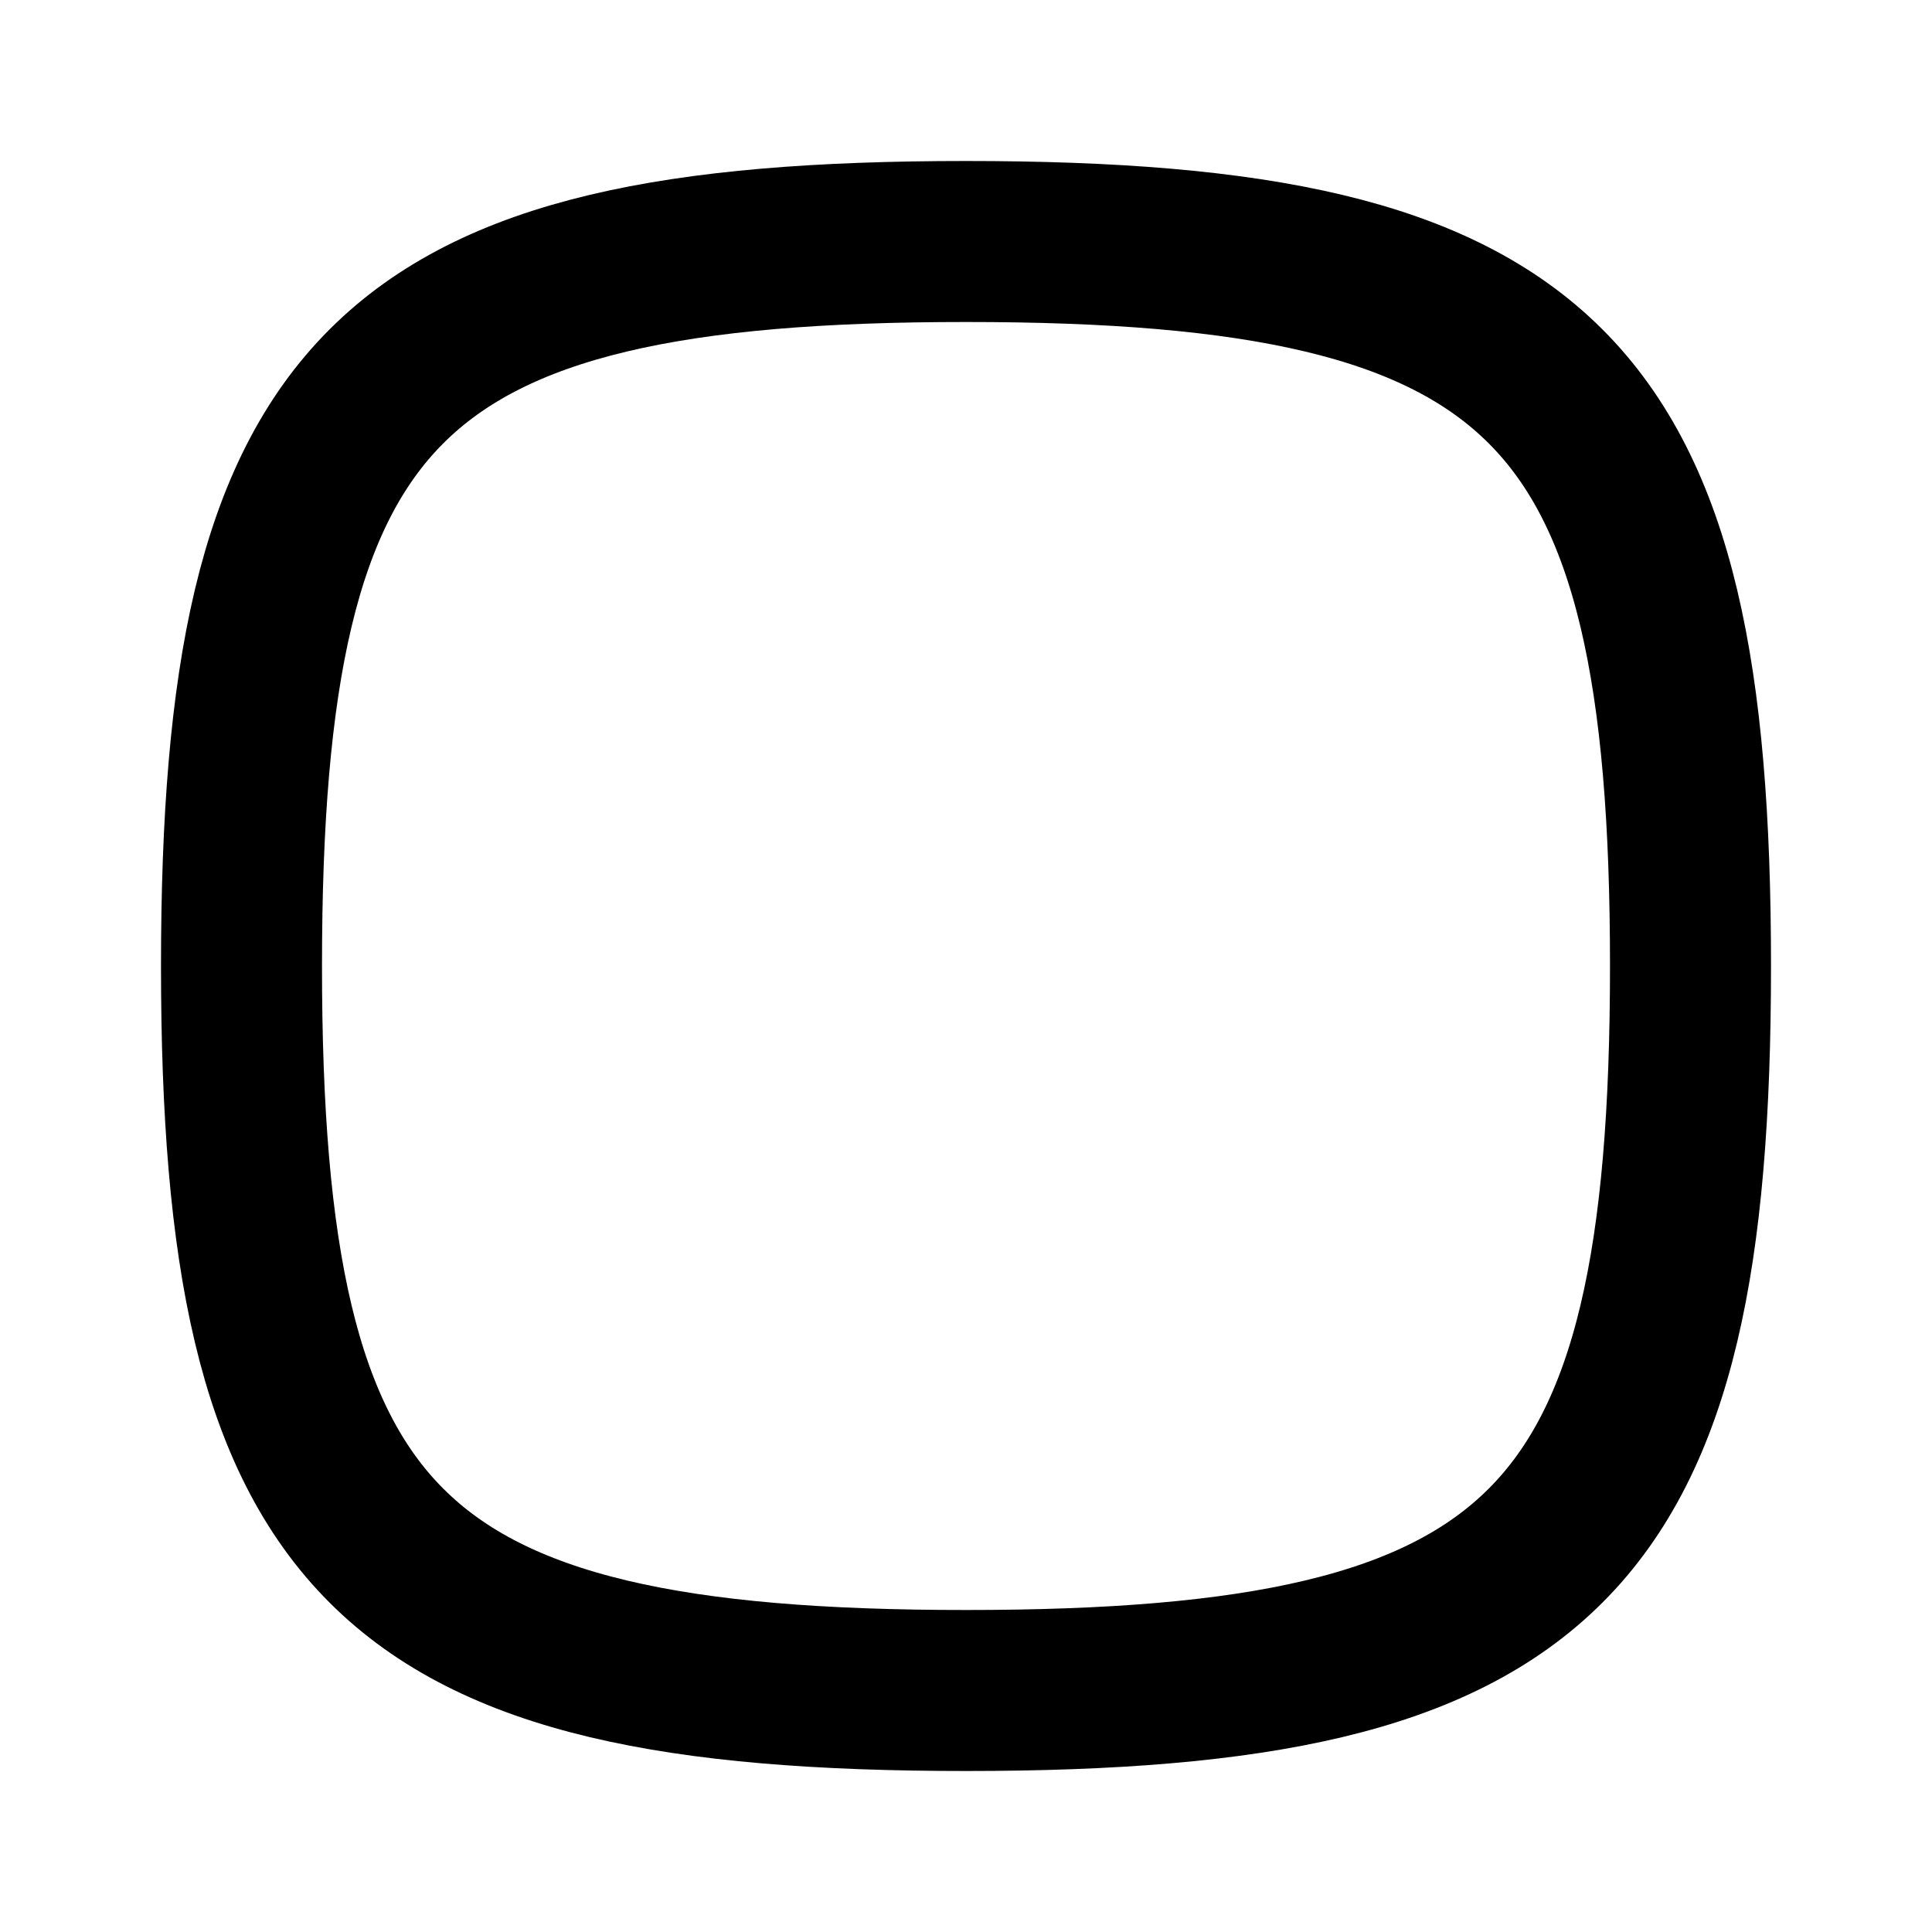
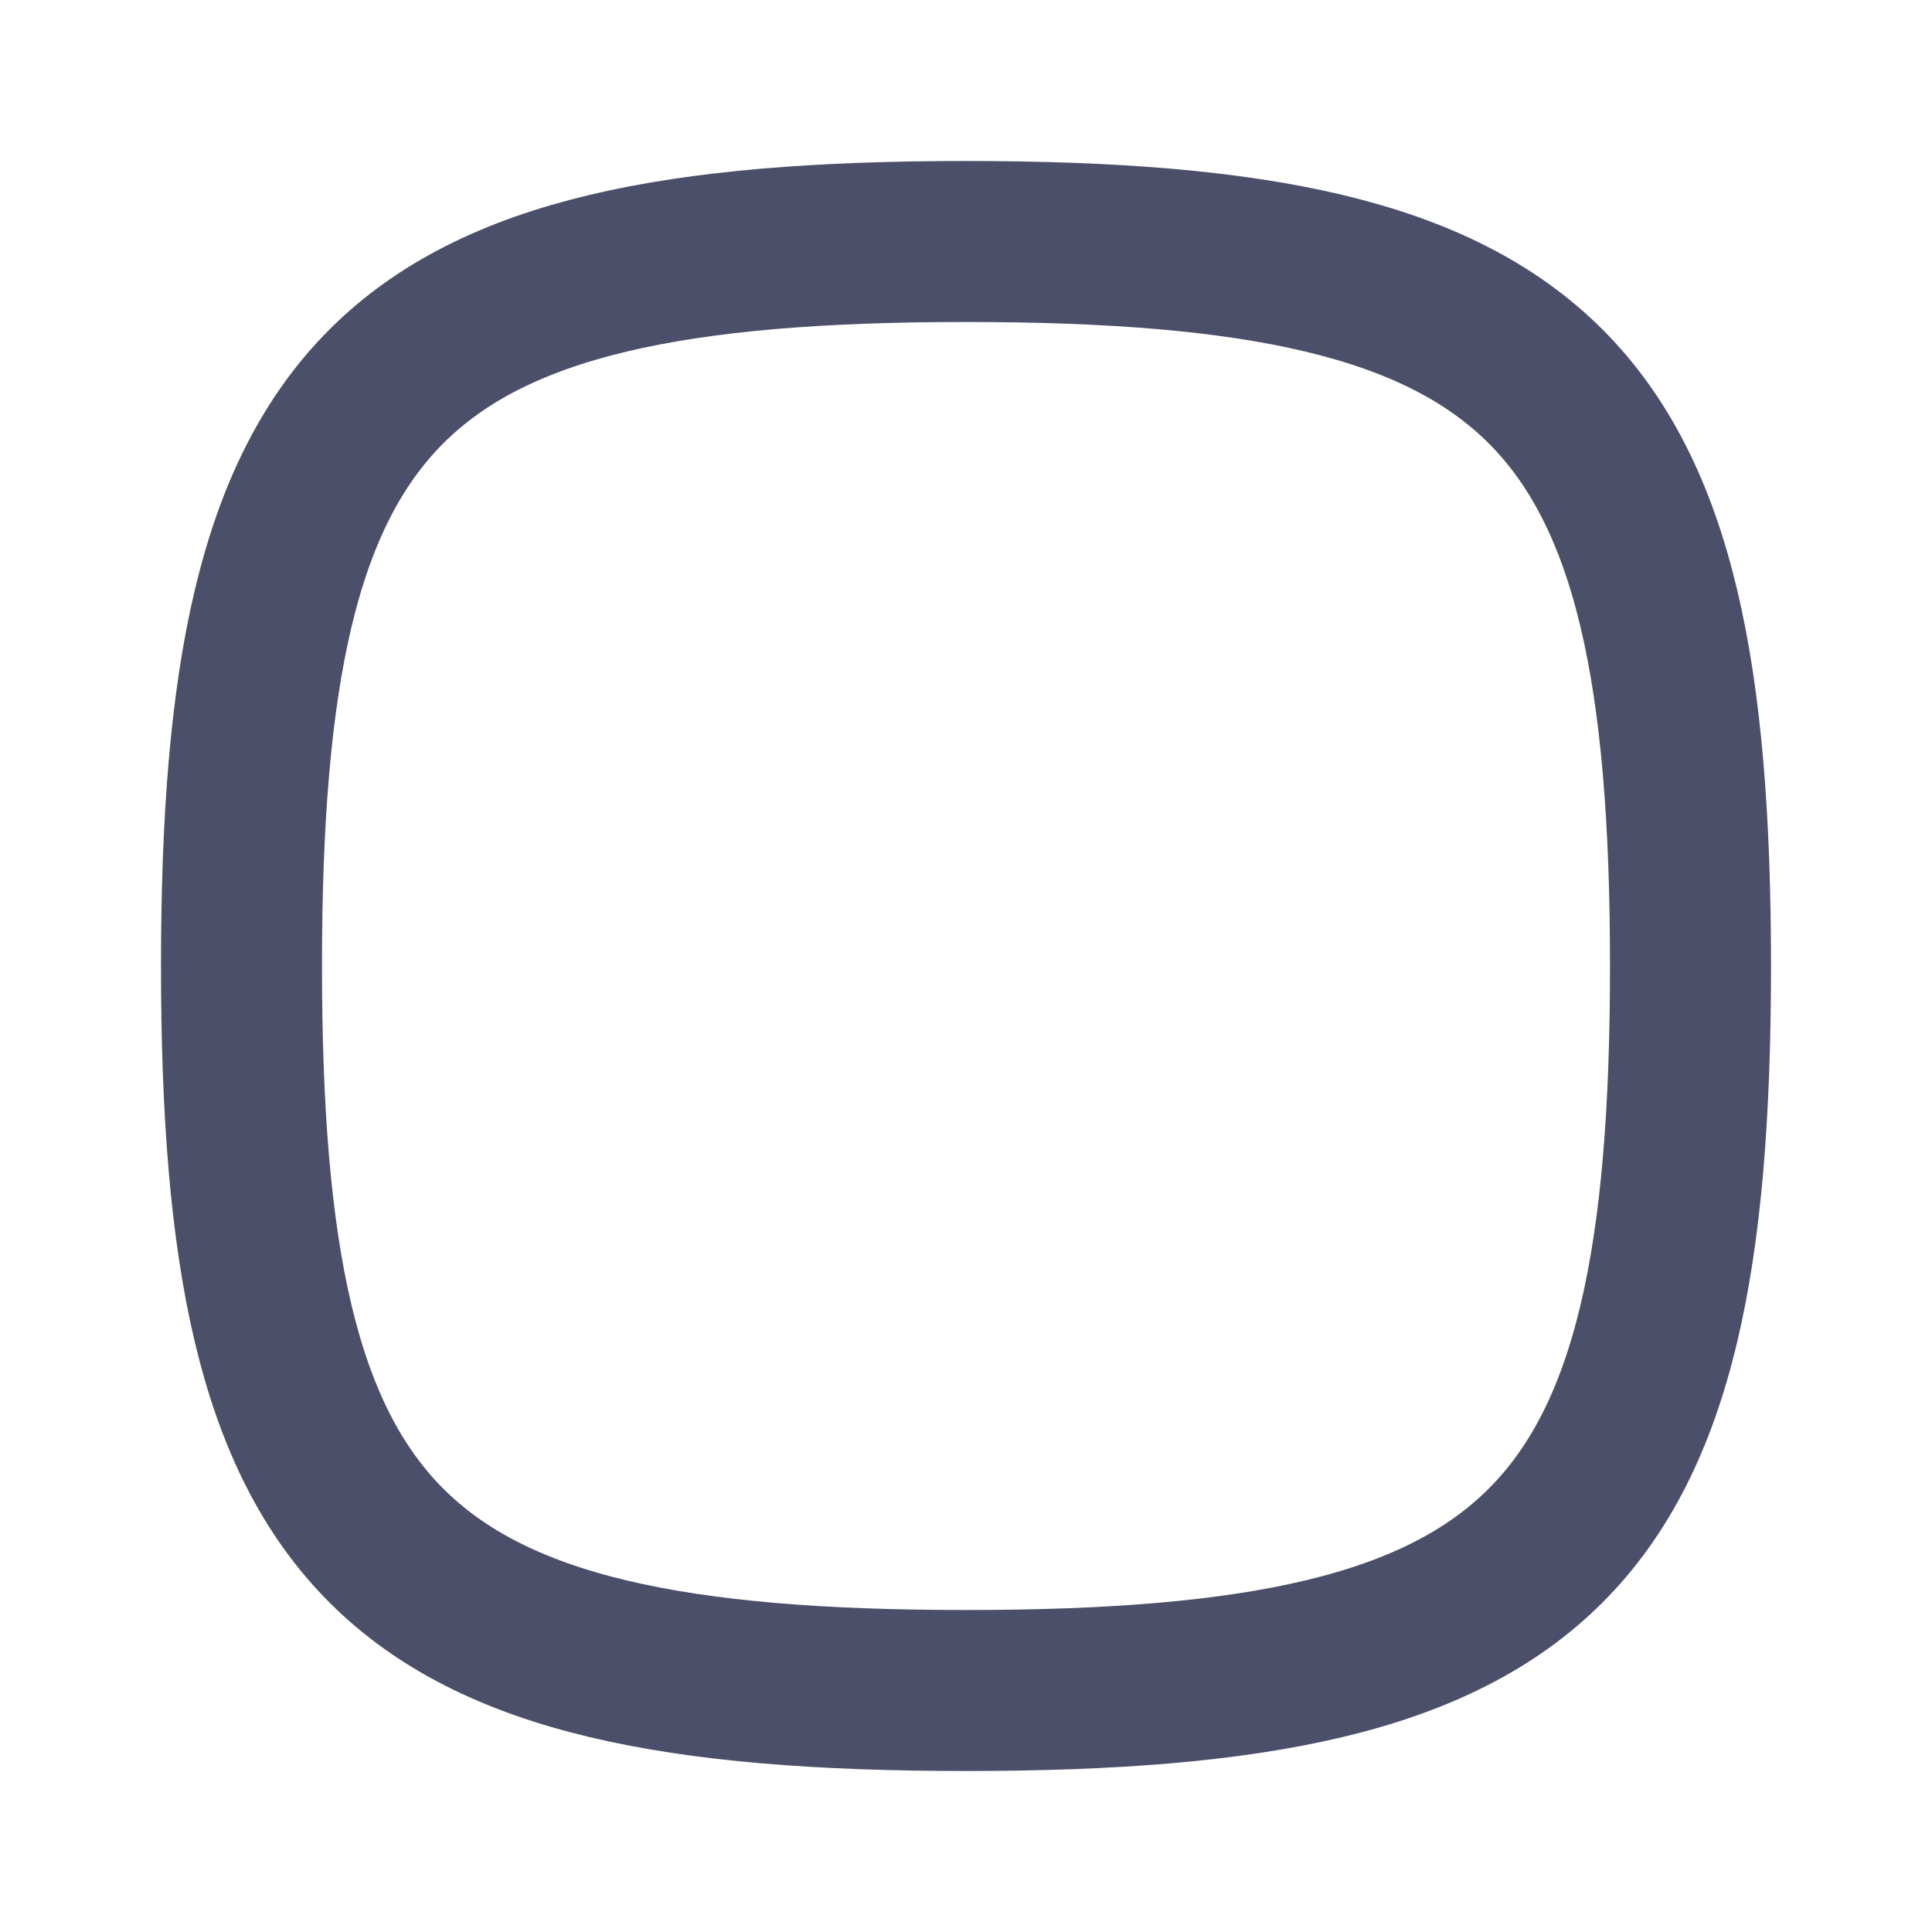
<svg xmlns="http://www.w3.org/2000/svg" class="icon icon-tabler icon-tabler-square-rounded" width="24" height="24" viewBox="0 0 24 24" stroke-width="2" stroke="currentColor" fill="none" stroke-linecap="round" stroke-linejoin="round">
  <path stroke="none" d="M0 0h24v24H0z" fill="none" />
-   <path d="M12 3c7.2 0 9 1.8 9 9s-1.8 9 -9 9s-9 -1.8 -9 -9s1.8 -9 9 -9z" />
+   <path stroke="#4c4f69" d="M12 3c7.2 0 9 1.8 9 9s-1.8 9 -9 9s-9 -1.8 -9 -9s1.8 -9 9 -9z" />
</svg>
